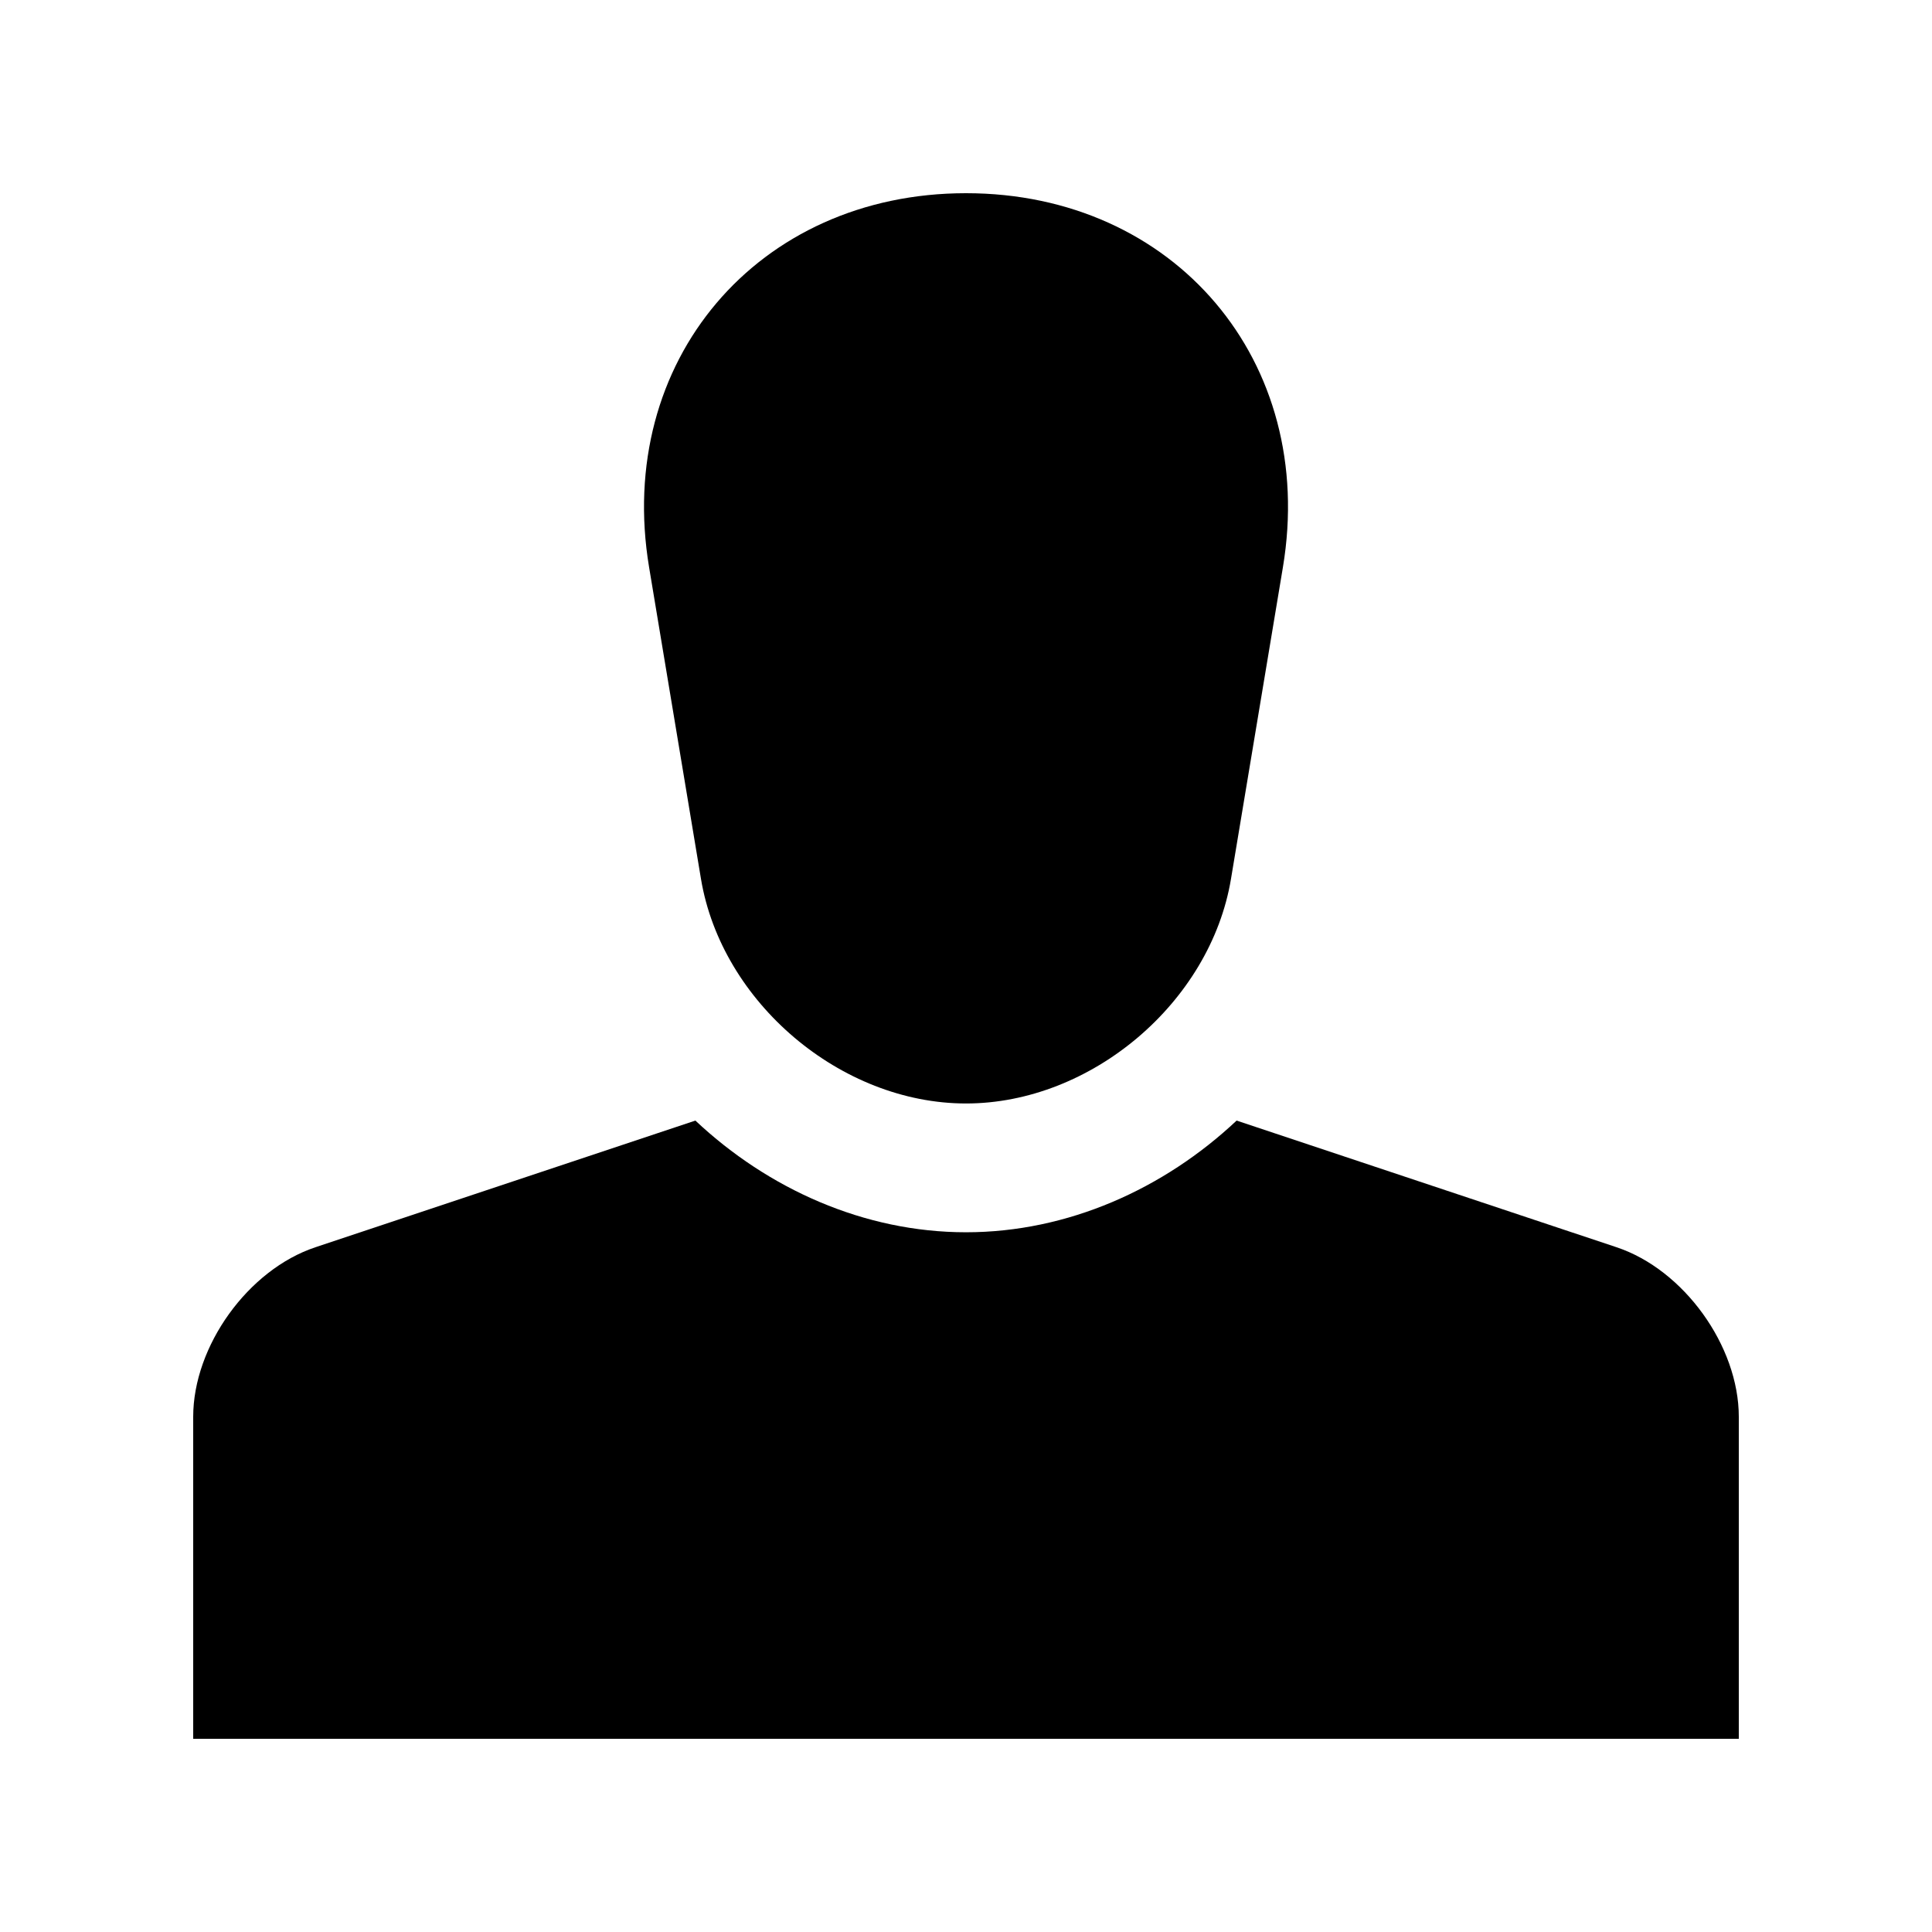
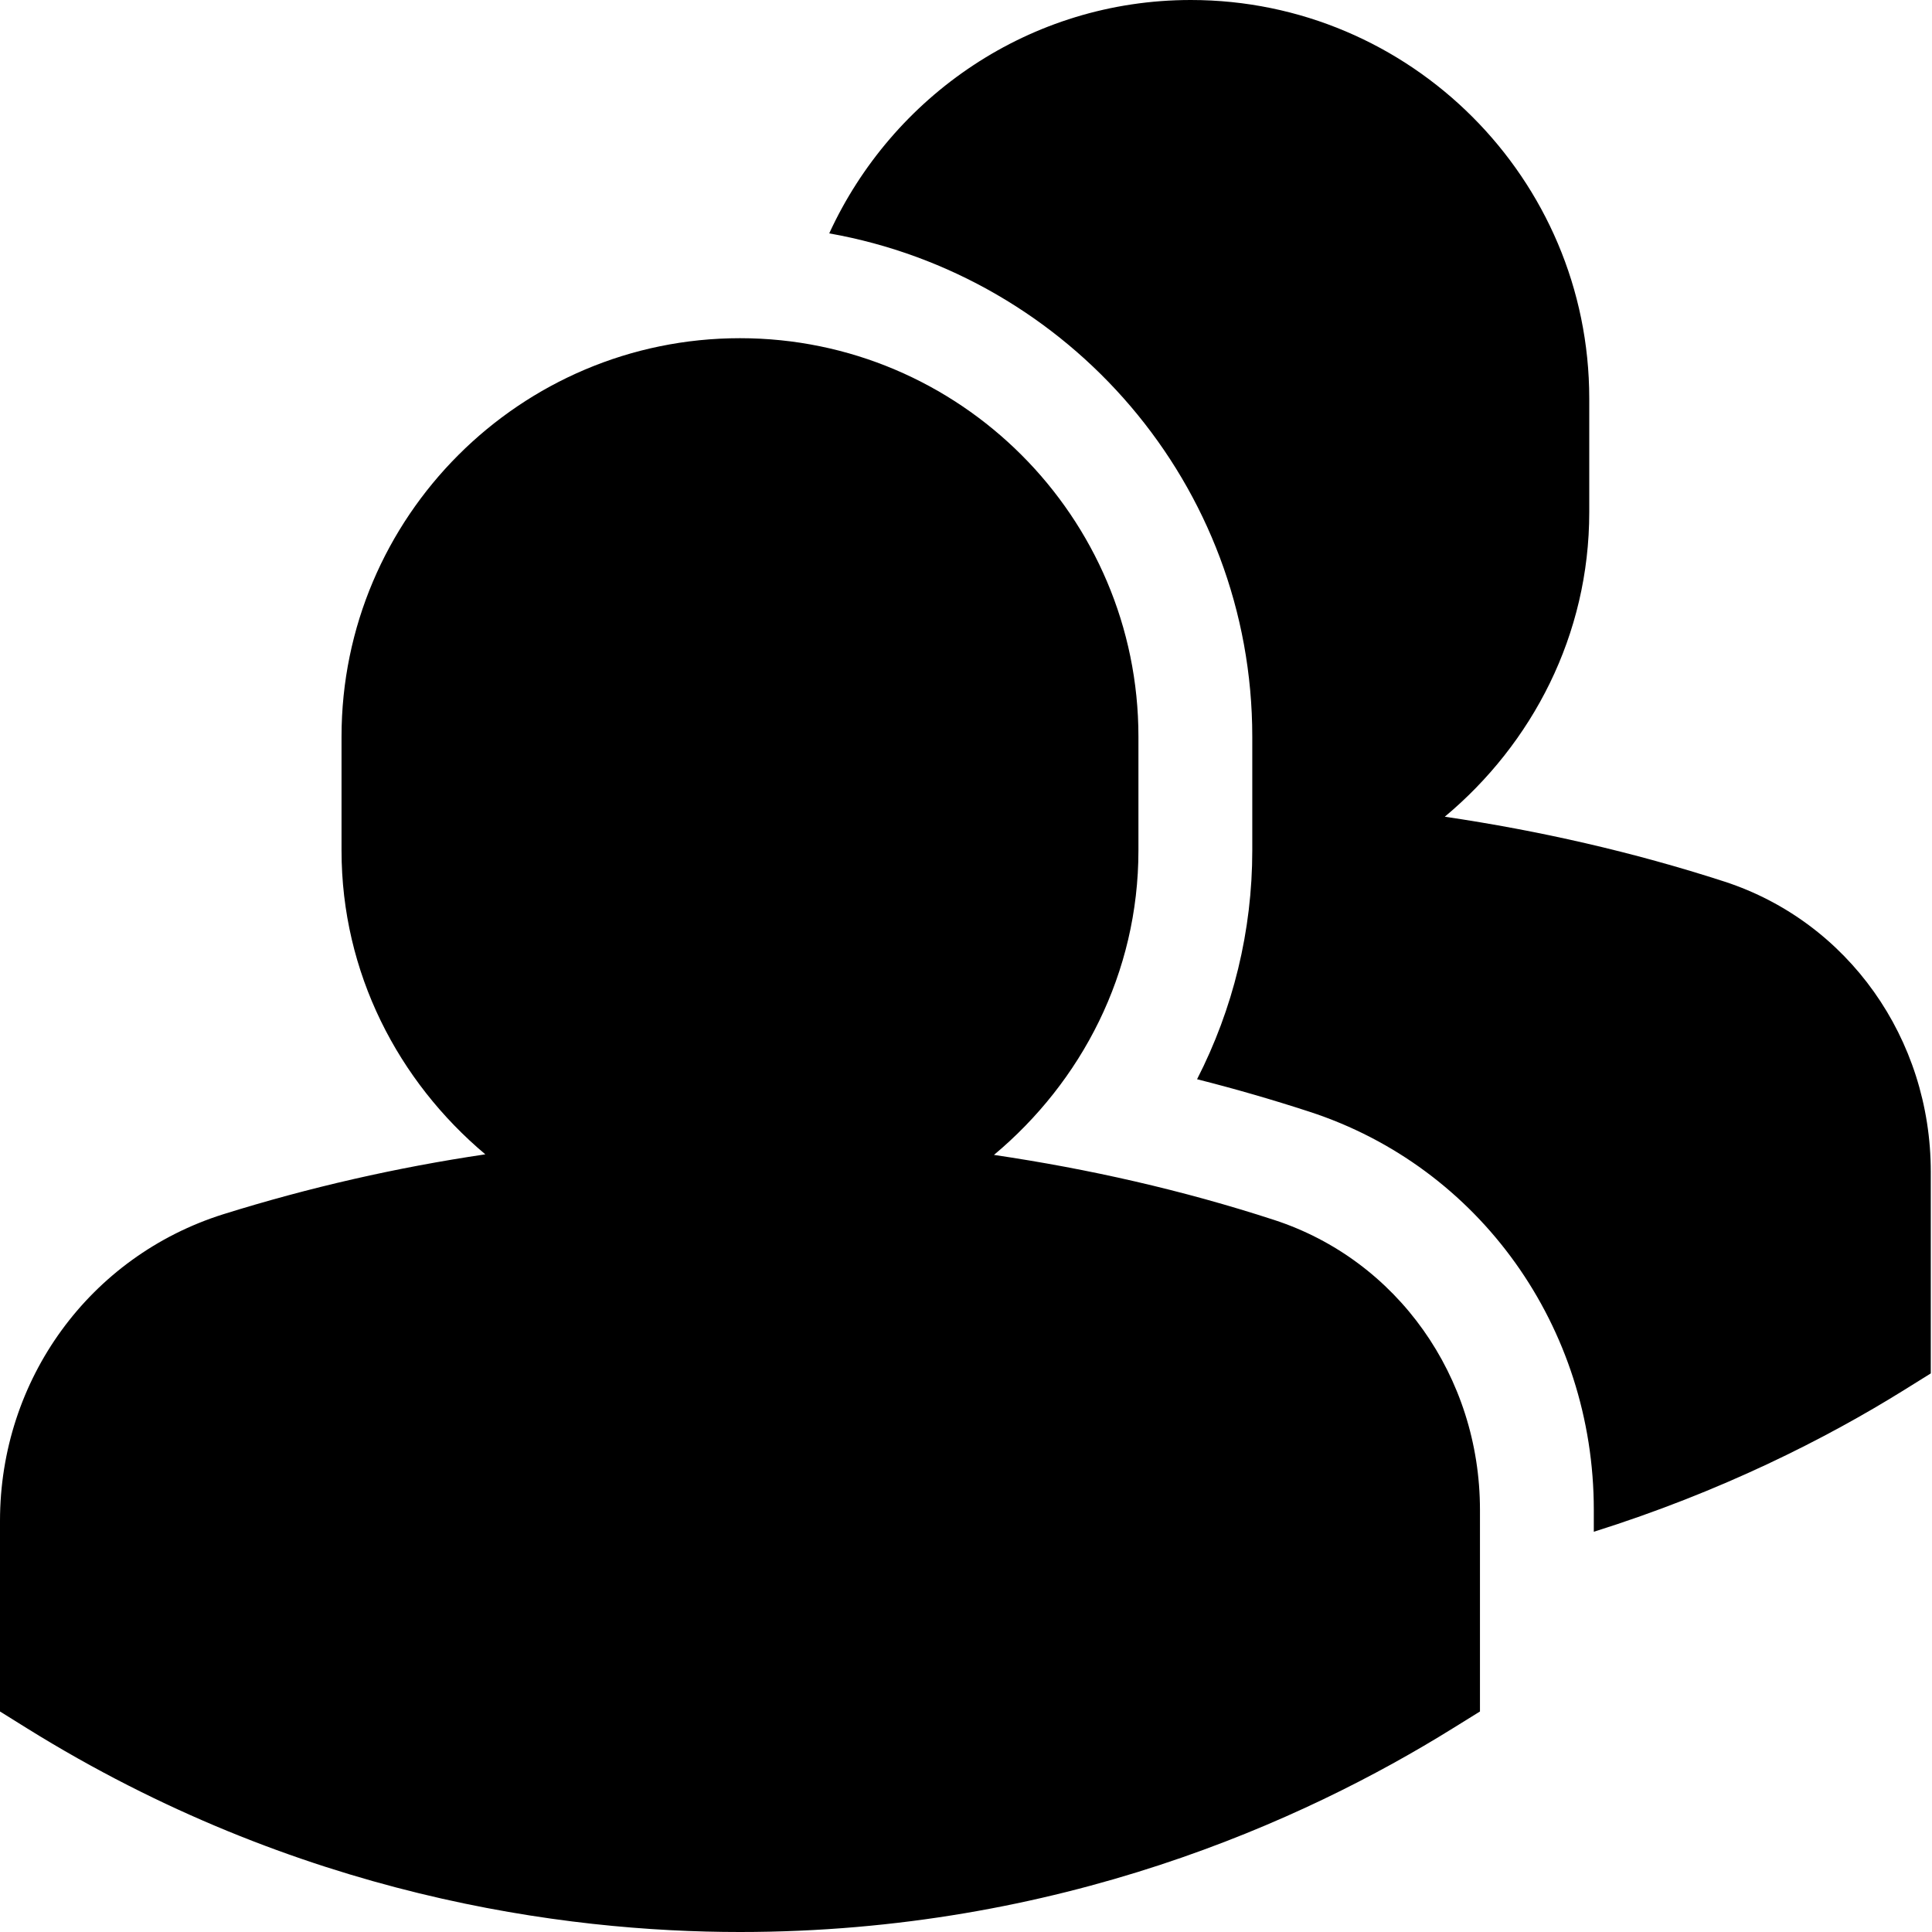
- <svg xmlns="http://www.w3.org/2000/svg" width="100" height="100">
-   <path d="M66.403,29.362C68.181,18.711,60.798,10,50,10l0,0c-10.794,0-18.177,8.711-16.403,19.362l2.686,16.133 c1.068,6.393,7.24,11.621,13.718,11.621l0,0c6.481,0,12.649-5.229,13.714-11.621L66.403,29.362z" />
-   <path d="M64.007,58.001c-3.76,3.535-8.736,5.781-14.007,5.781s-10.247-2.246-14.007-5.781l-19.668,6.557 C12.845,65.716,10,69.668,10,73.333V90h80V73.333c0-3.665-2.845-7.617-6.325-8.775L64.007,58.001z" />
+ <svg xmlns="http://www.w3.org/2000/svg" width="800px" height="800px" viewBox="0 0 1920 1920">
+   <path d="M735.385 336.094c218.24 0 395.977 177.624 395.977 395.976v113.137c0 121.96-56.568 229.78-143.57 302.526 94.13 13.916 187.354 34.959 278.315 64.6 122.414 39.825 204.664 155.676 204.664 288.159v200.364l-26.814 16.63c-148.434 92.32-392.017 202.515-708.572 202.515-174.795 0-439.76-35.186-708.685-202.514L0 1700.856v-189.39c0-140.629 89.264-263.042 221.973-304.79 85.418-26.7 172.533-46.498 260.327-59.509-86.55-72.746-142.891-180.339-142.891-301.96V732.07c0-218.352 177.623-395.976 395.976-395.976ZM1183.405 0c218.24 0 395.976 177.624 395.976 395.977v113.136c0 121.96-56.568 229.893-143.57 302.526 94.13 13.916 187.241 35.072 278.316 64.6 122.413 40.051 204.663 155.79 204.663 288.272v200.364l-26.7 16.631c-77.612 48.31-181.81 101.03-308.183 140.742v-21.723c0-181.696-113.589-340.766-282.727-395.75a1720.133 1720.133 0 0 0-111.553-32.244c35.751-69.805 54.871-147.416 54.871-227.29V732.104c0-250.483-182.036-457.975-420.414-500.175C886.762 95.487 1023.656 0 1183.404 0Z" />
</svg>
